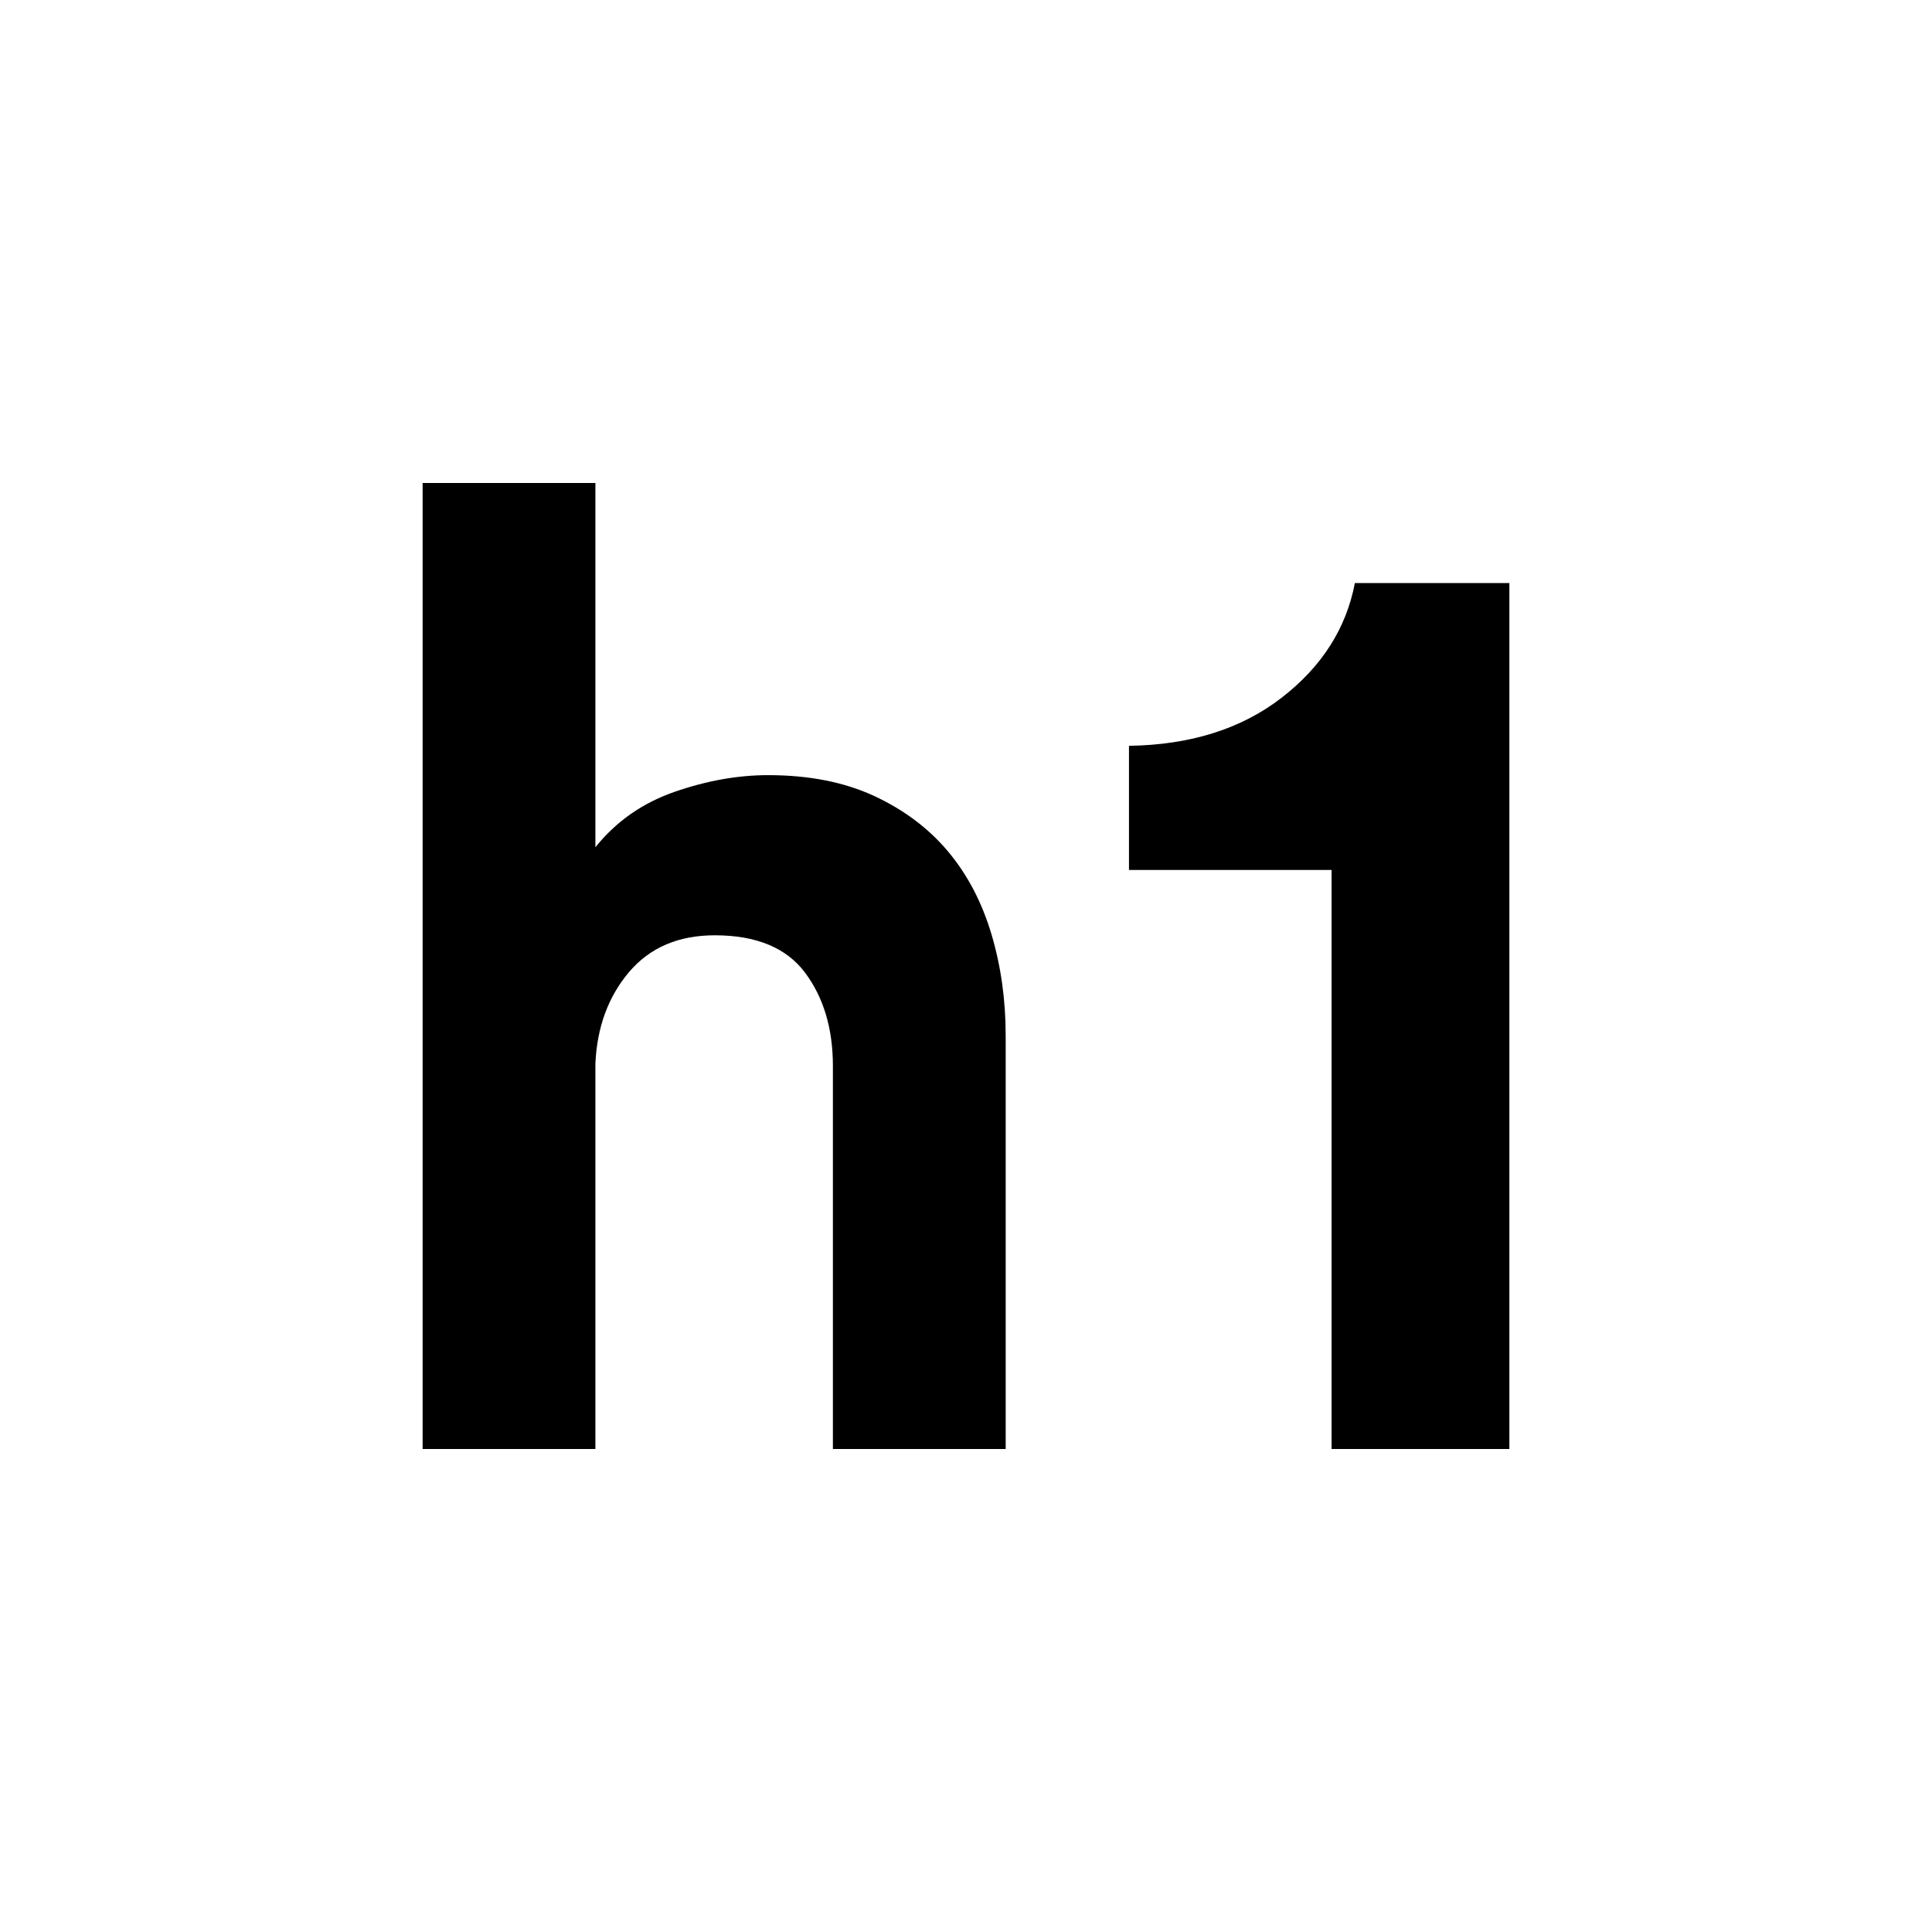
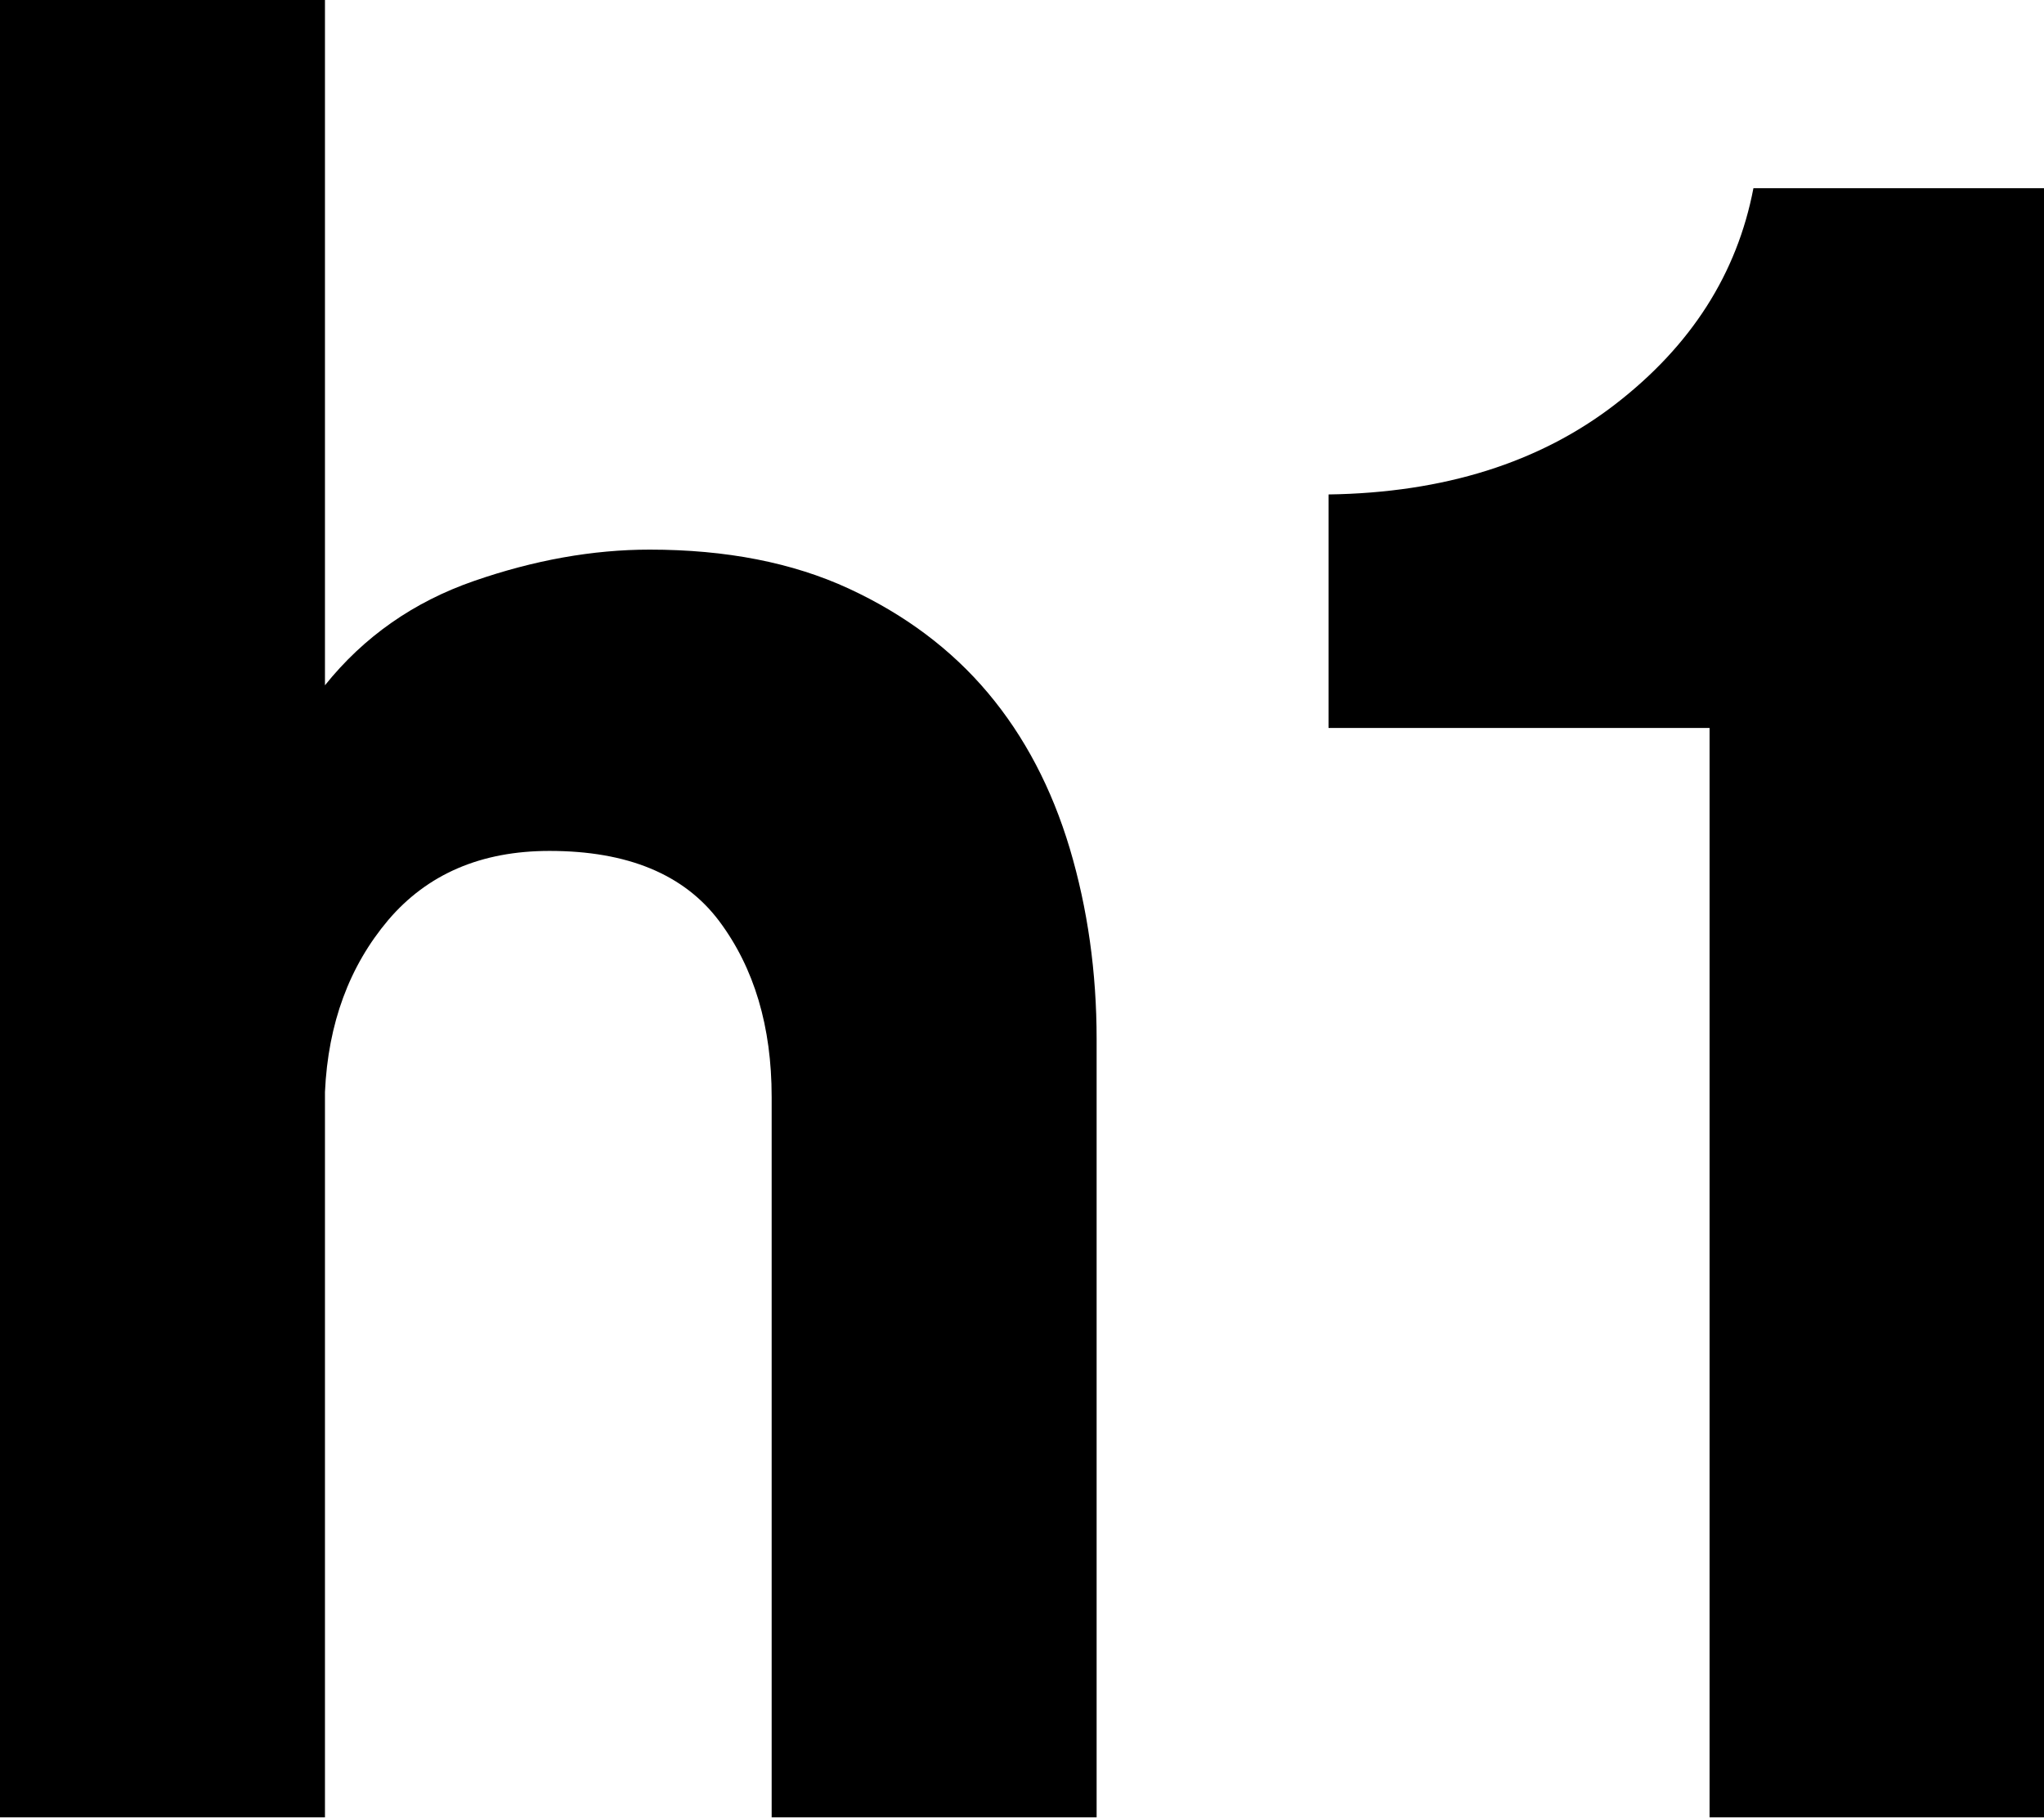
- <svg xmlns="http://www.w3.org/2000/svg" version="1.1" x="0px" y="0px" viewBox="0 0 28 28" style="enable-background:new 0 0 28 28;" xml:space="preserve">
+ <svg xmlns="http://www.w3.org/2000/svg" version="1.1" id="XMLID_1_" x="0px" y="0px" viewBox="0 0 15.75 14" enable-background="new 0 0 15.75 14" xml:space="preserve">
  <g id="h1">
    <g>
-       <path d="M13.737,12.337c-0.282-0.335-0.64-0.603-1.072-0.803c-0.433-0.2-0.945-0.3-1.534-0.3c-0.439,0-0.891,0.081-1.355,0.242    c-0.464,0.161-0.847,0.429-1.147,0.803V7H6.125v14h2.504v-5.588c0.024-0.529,0.188-0.97,0.488-1.325    c0.302-0.354,0.715-0.532,1.242-0.532c0.602,0,1.038,0.181,1.308,0.541c0.27,0.361,0.404,0.813,0.404,1.354V21h2.504v-5.995    c0-0.515-0.069-1.006-0.207-1.469C14.229,13.072,14.019,12.672,13.737,12.337z" />
-       <path d="M19.636,8.45c-0.126,0.658-0.479,1.212-1.063,1.663c-0.583,0.451-1.322,0.683-2.211,0.696v1.799h2.936V21h2.577V8.45    H19.636z" />
+       <path d="M7.612,5.337C7.33,5.002,6.972,4.734,6.54,4.534c-0.433-0.2-0.945-0.3-1.534-0.3c-0.439,0-0.891,0.081-1.355,0.242    C3.187,4.637,2.804,4.905,2.504,5.279V0H0v14h2.504V8.412c0.024-0.529,0.188-0.97,0.488-1.325    c0.302-0.354,0.715-0.532,1.242-0.532c0.602,0,1.038,0.181,1.308,0.541c0.27,0.361,0.404,0.813,0.404,1.354V14H8.45V8.005    c0-0.515-0.069-1.006-0.207-1.469C8.104,6.072,7.894,5.672,7.612,5.337z" />
+       <path d="M13.511,1.45c-0.126,0.658-0.479,1.212-1.063,1.663c-0.583,0.451-1.322,0.683-2.211,0.696v1.799h2.936V14h2.577V1.45    H13.511z" />
    </g>
  </g>
-   <g id="Layer_1">
- </g>
</svg>
